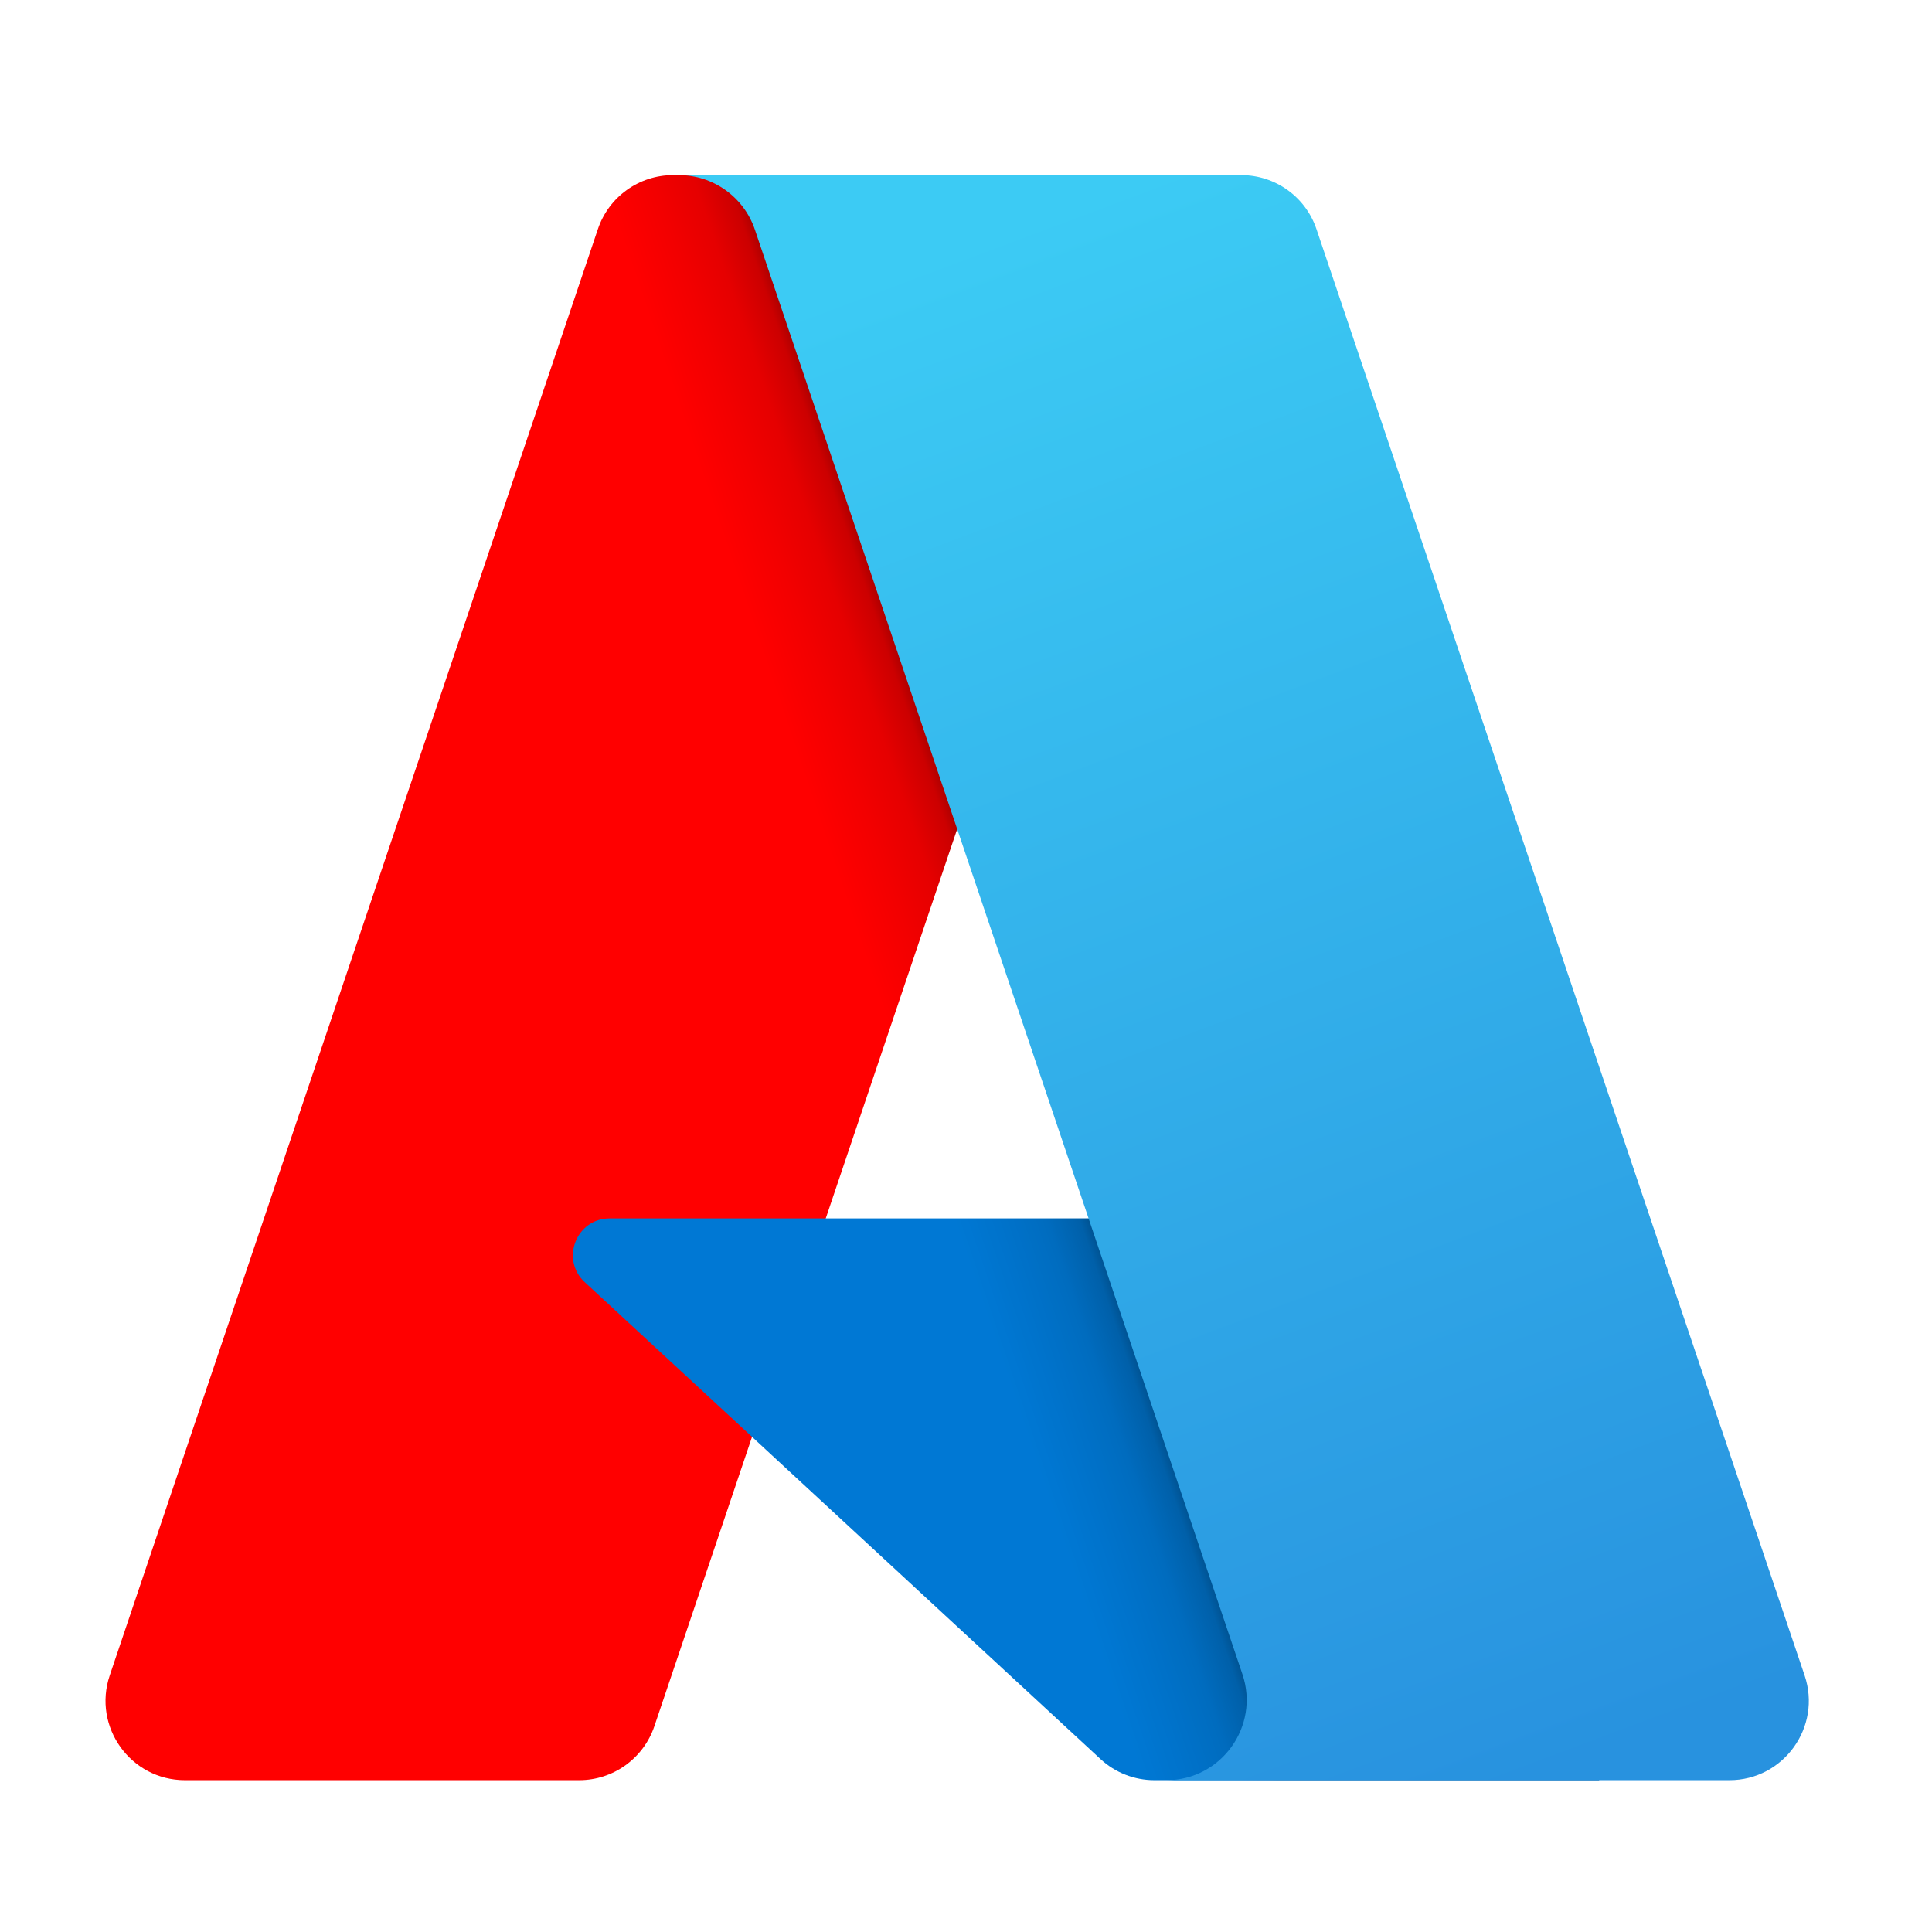
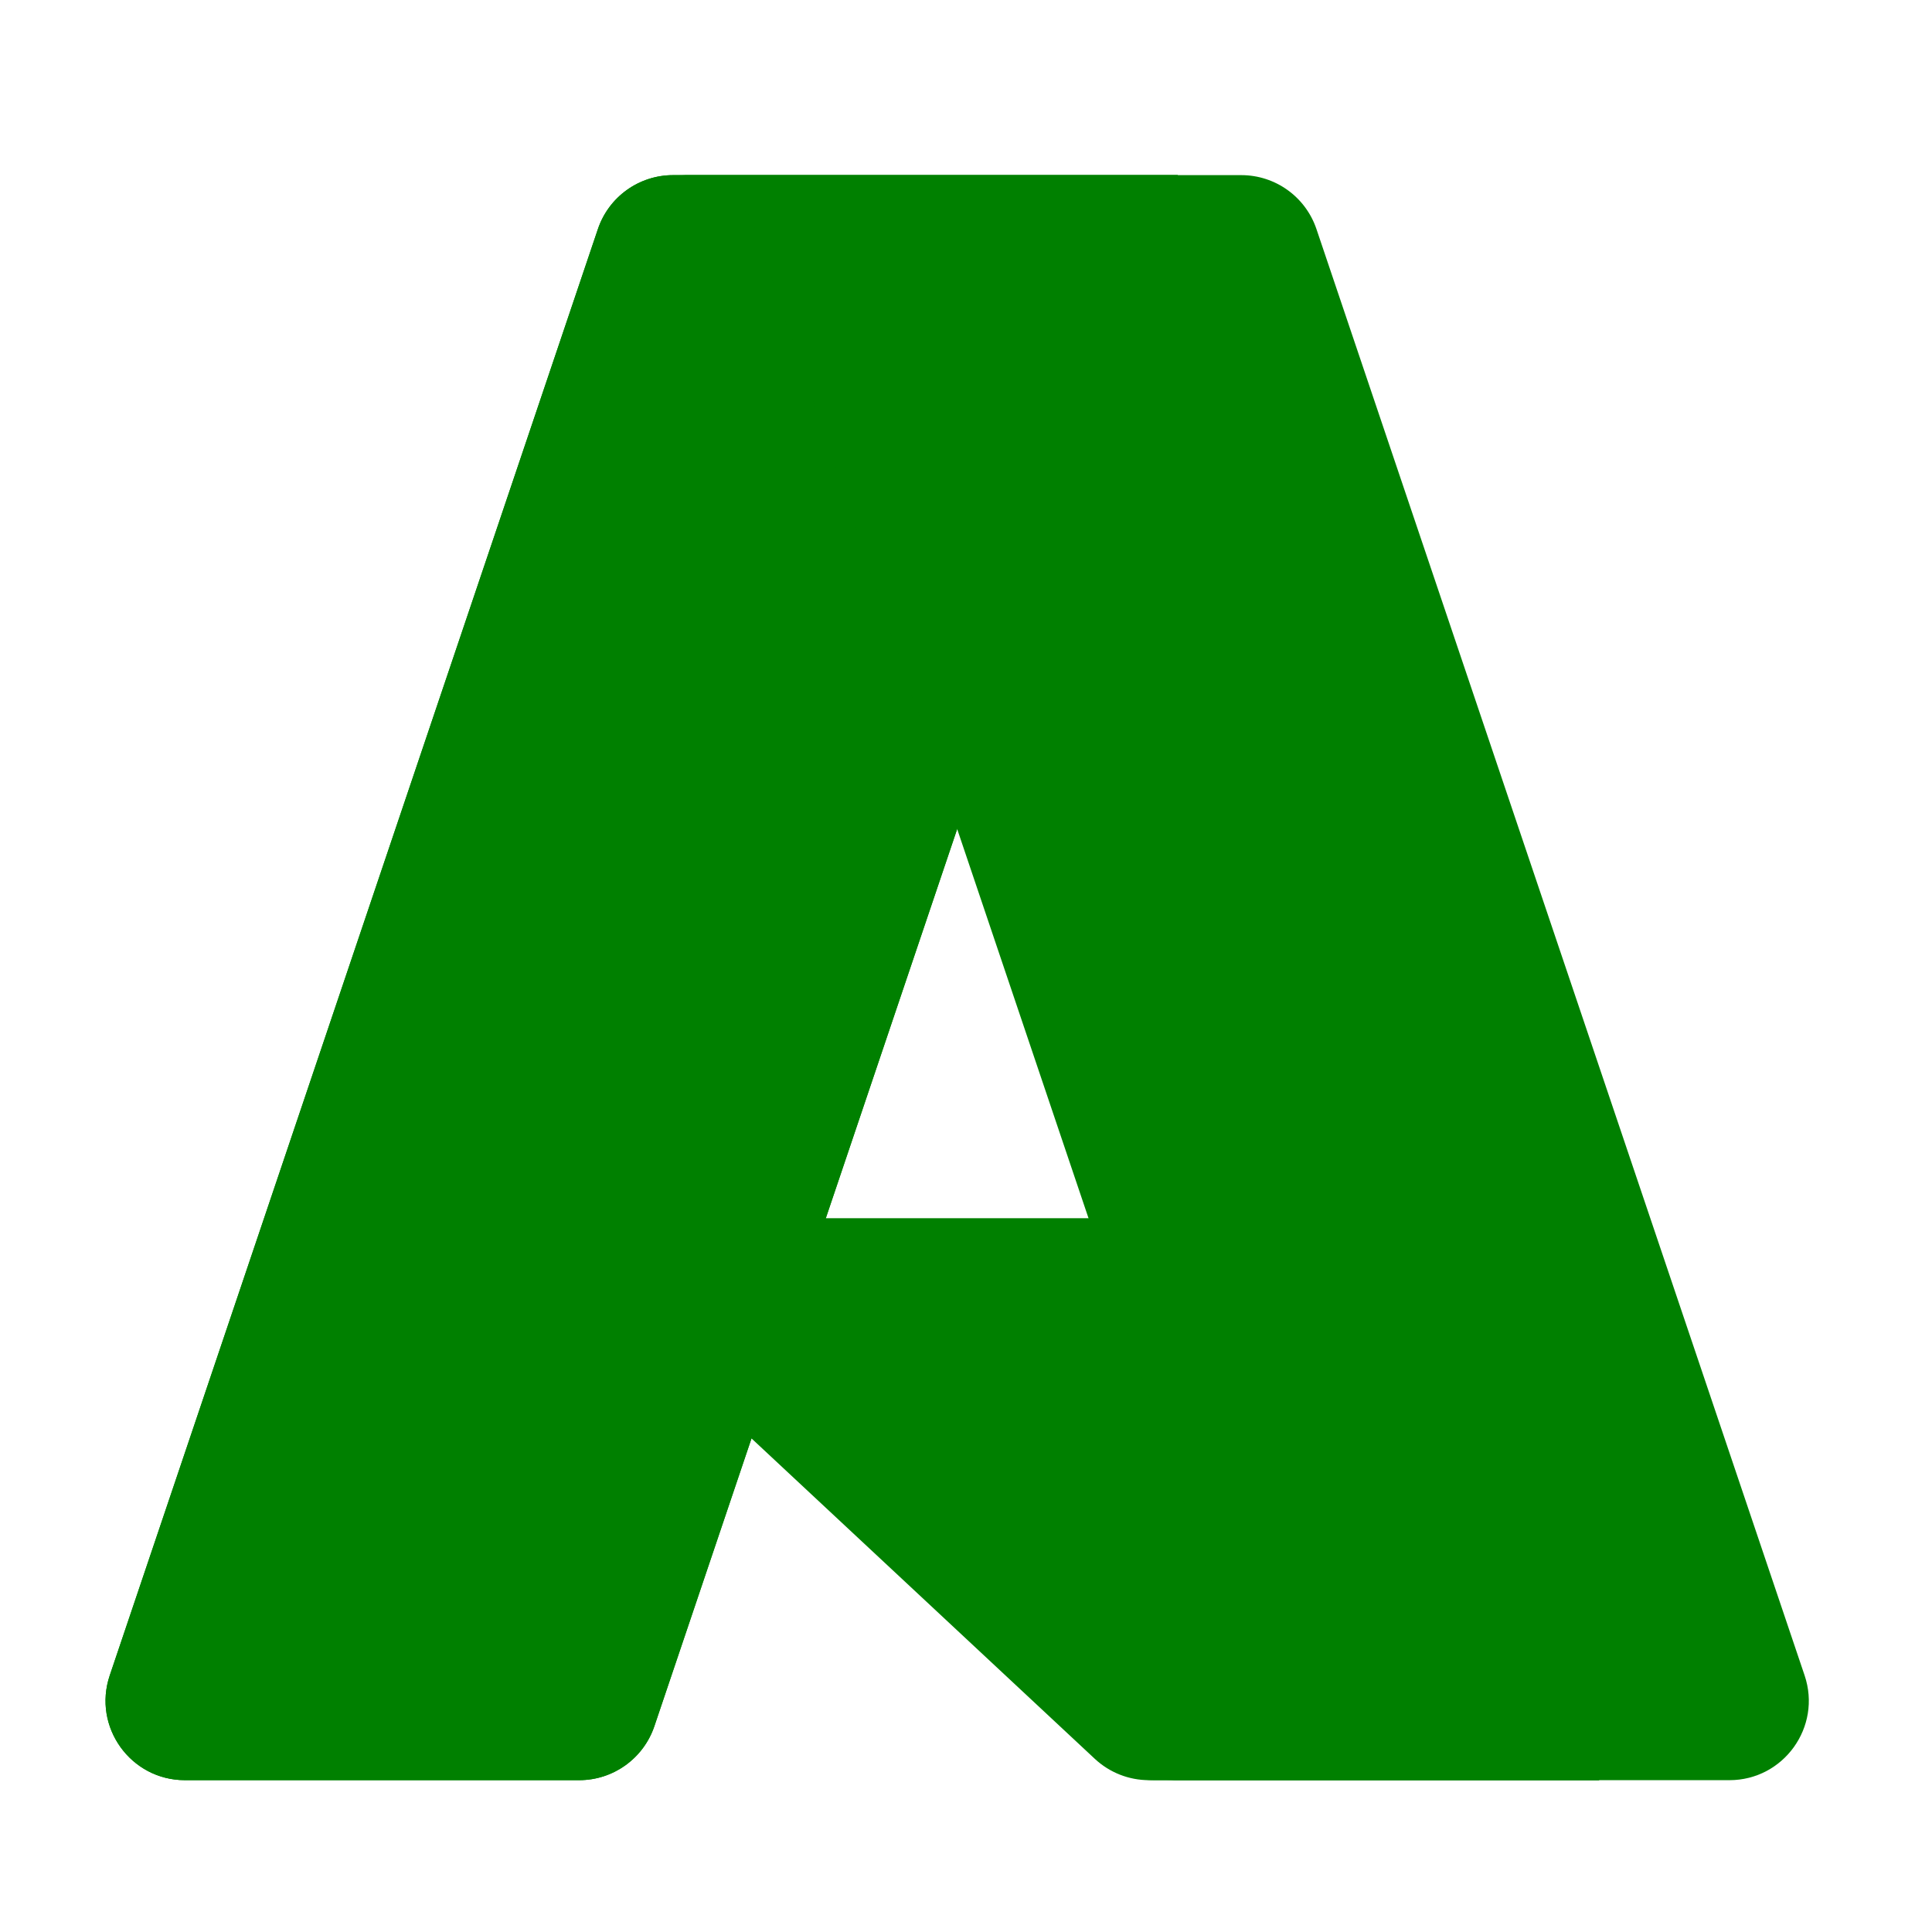
<svg xmlns="http://www.w3.org/2000/svg" width="100%" height="100%" viewBox="0 0 65 65" fill="none">
-   <path d="M20.115 7.708C20.481 6.622 21.499 5.892 22.645 5.892H39.628L22.016 58.075C21.649 59.161 20.632 59.892 19.486 59.892H6.222C4.395 59.892 3.108 58.098 3.692 56.368L20.115 7.708Z" fill="#FF0000" />
-   <path d="M47.224 40.992H20.514C19.388 40.992 18.847 42.374 19.674 43.138L37.025 59.182C37.519 59.639 38.166 59.892 38.838 59.892H53.803L47.224 40.992Z" fill="#0078D4" />
-   <path d="M22.645 5.892C21.499 5.892 20.481 6.622 20.115 7.708L3.692 56.368C3.108 58.098 4.395 59.892 6.222 59.892H19.486C20.631 59.892 21.649 59.161 22.016 58.075L25.283 48.394L36.834 59.174C37.328 59.635 37.979 59.892 38.655 59.892H53.803L47.224 40.992H27.781L39.628 5.892H22.645Z" fill="url(#paint1_linear_2532_530598)" />
-   <path d="M44.291 7.708C43.925 6.622 42.907 5.892 41.761 5.892H22.753H22.84C23.998 5.892 25.027 6.631 25.398 7.728L41.8 56.328C42.391 58.078 41.089 59.892 39.242 59.892H38.953H58.184C60.01 59.892 61.298 58.098 60.714 56.368L44.291 7.708Z" fill="url(#paint2_linear_2532_530598)" />
-   <defs>
-     <linearGradient id="paint0_linear_2532_530598" x1="22.551" y1="7.761" x2="4.939" y2="59.79" gradientUnits="userSpaceOnUse">
-       <stop stop-color="#114A8B" />
-       <stop offset="1" stop-color="#0669BC" />
-     </linearGradient>
-     <linearGradient id="paint1_linear_2532_530598" x1="36.622" y1="40.997" x2="32.551" y2="42.374" gradientUnits="userSpaceOnUse">
-       <stop stop-opacity="0.3" />
-       <stop offset="0.071" stop-opacity="0.2" />
-       <stop offset="0.321" stop-opacity="0.1" />
-       <stop offset="0.623" stop-opacity="0.05" />
-       <stop offset="1" stop-opacity="0" />
-     </linearGradient>
-     <linearGradient id="paint2_linear_2532_530598" x1="33.716" y1="7.761" x2="53.049" y2="59.267" gradientUnits="userSpaceOnUse">
-       <stop stop-color="#3CCBF4" />
-       <stop offset="1" stop-color="#2892DF" />
-     </linearGradient>
-   </defs>
+   <path d="M20.115 7.708C20.481 6.622 21.499 5.892 22.645 5.892H39.628L22.016 58.075C21.649 59.161 20.632 59.892 19.486 59.892H6.222C4.395 59.892 3.108 58.098 3.692 56.368L20.115 7.708Z" fill="#008000" />
+   <path d="M47.224 40.992H20.514C19.388 40.992 18.847 42.374 19.674 43.138L37.025 59.182C37.519 59.639 38.166 59.892 38.838 59.892H53.803L47.224 40.992Z" fill="#008000" />
+   <path d="M22.645 5.892C21.499 5.892 20.481 6.622 20.115 7.708L3.692 56.368C3.108 58.098 4.395 59.892 6.222 59.892H19.486C20.631 59.892 21.649 59.161 22.016 58.075L25.283 48.394L36.834 59.174C37.328 59.635 37.979 59.892 38.655 59.892H53.803L47.224 40.992H27.781L39.628 5.892H22.645Z" fill="#008000" />
+   <path d="M44.291 7.708C43.925 6.622 42.907 5.892 41.761 5.892H22.753H22.84C23.998 5.892 25.027 6.631 25.398 7.728L41.8 56.328C42.391 58.078 41.089 59.892 39.242 59.892H38.953H58.184C60.01 59.892 61.298 58.098 60.714 56.368L44.291 7.708Z" fill="#008000" />
</svg>
